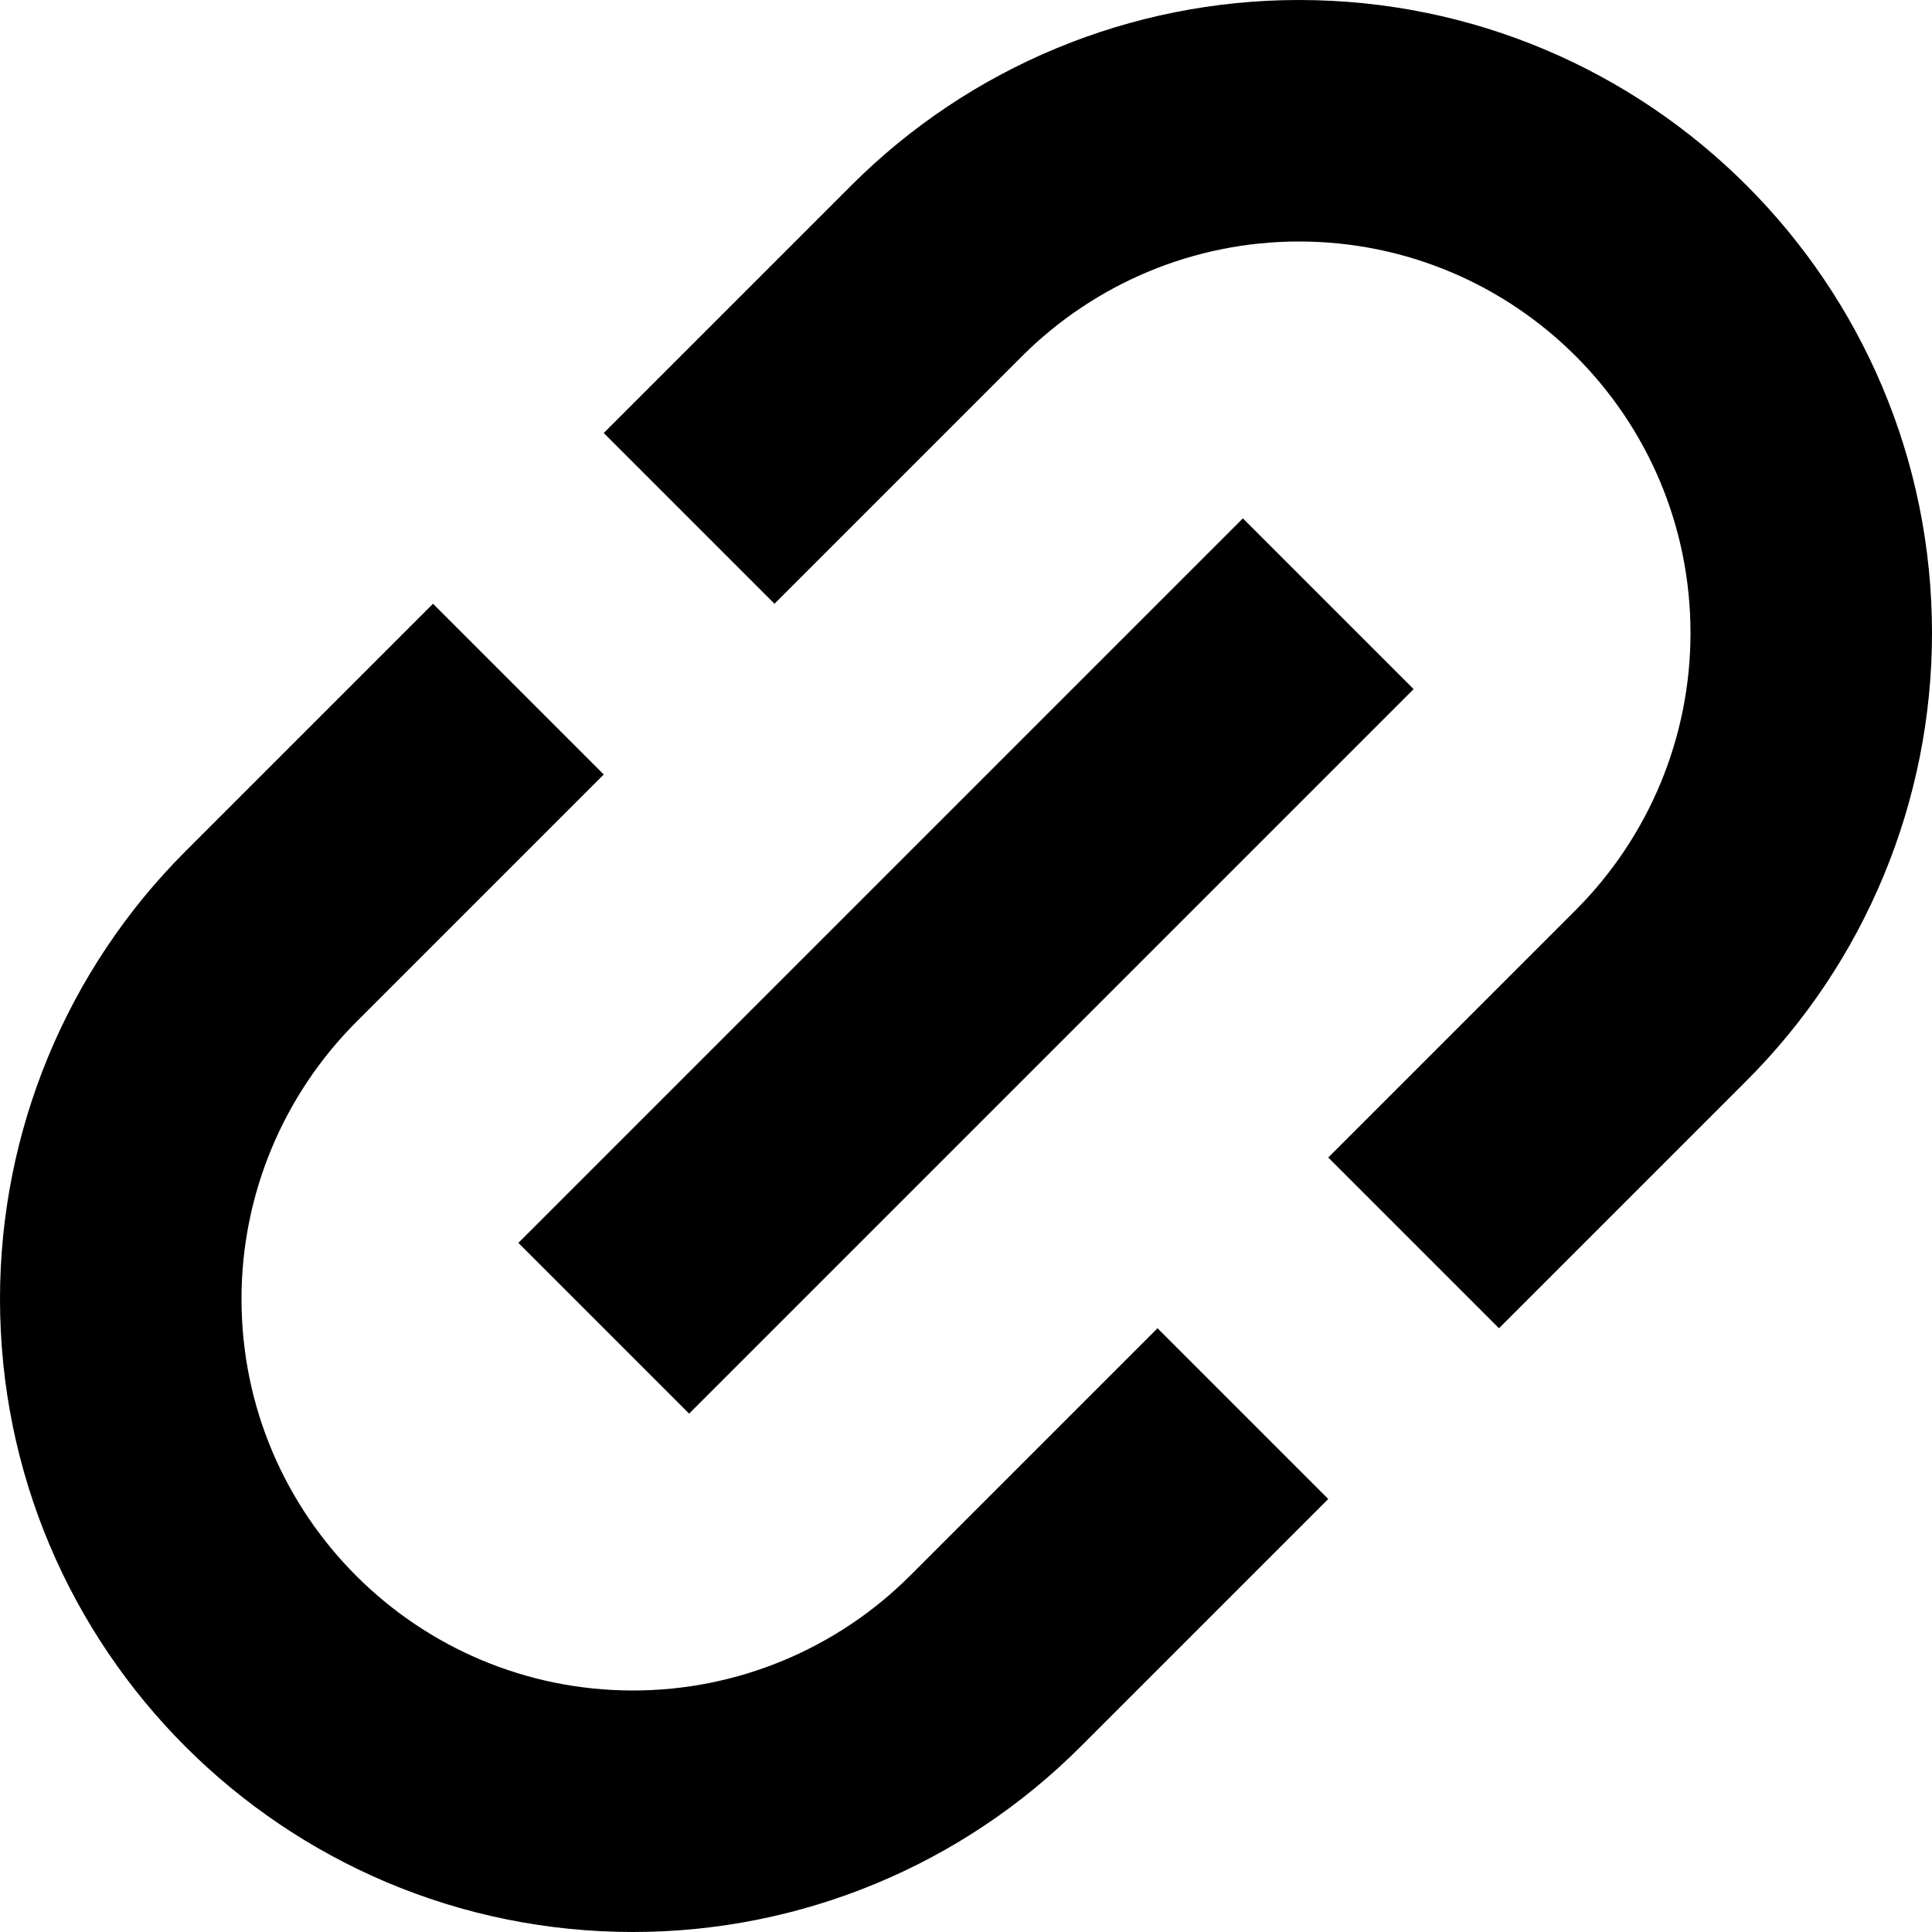
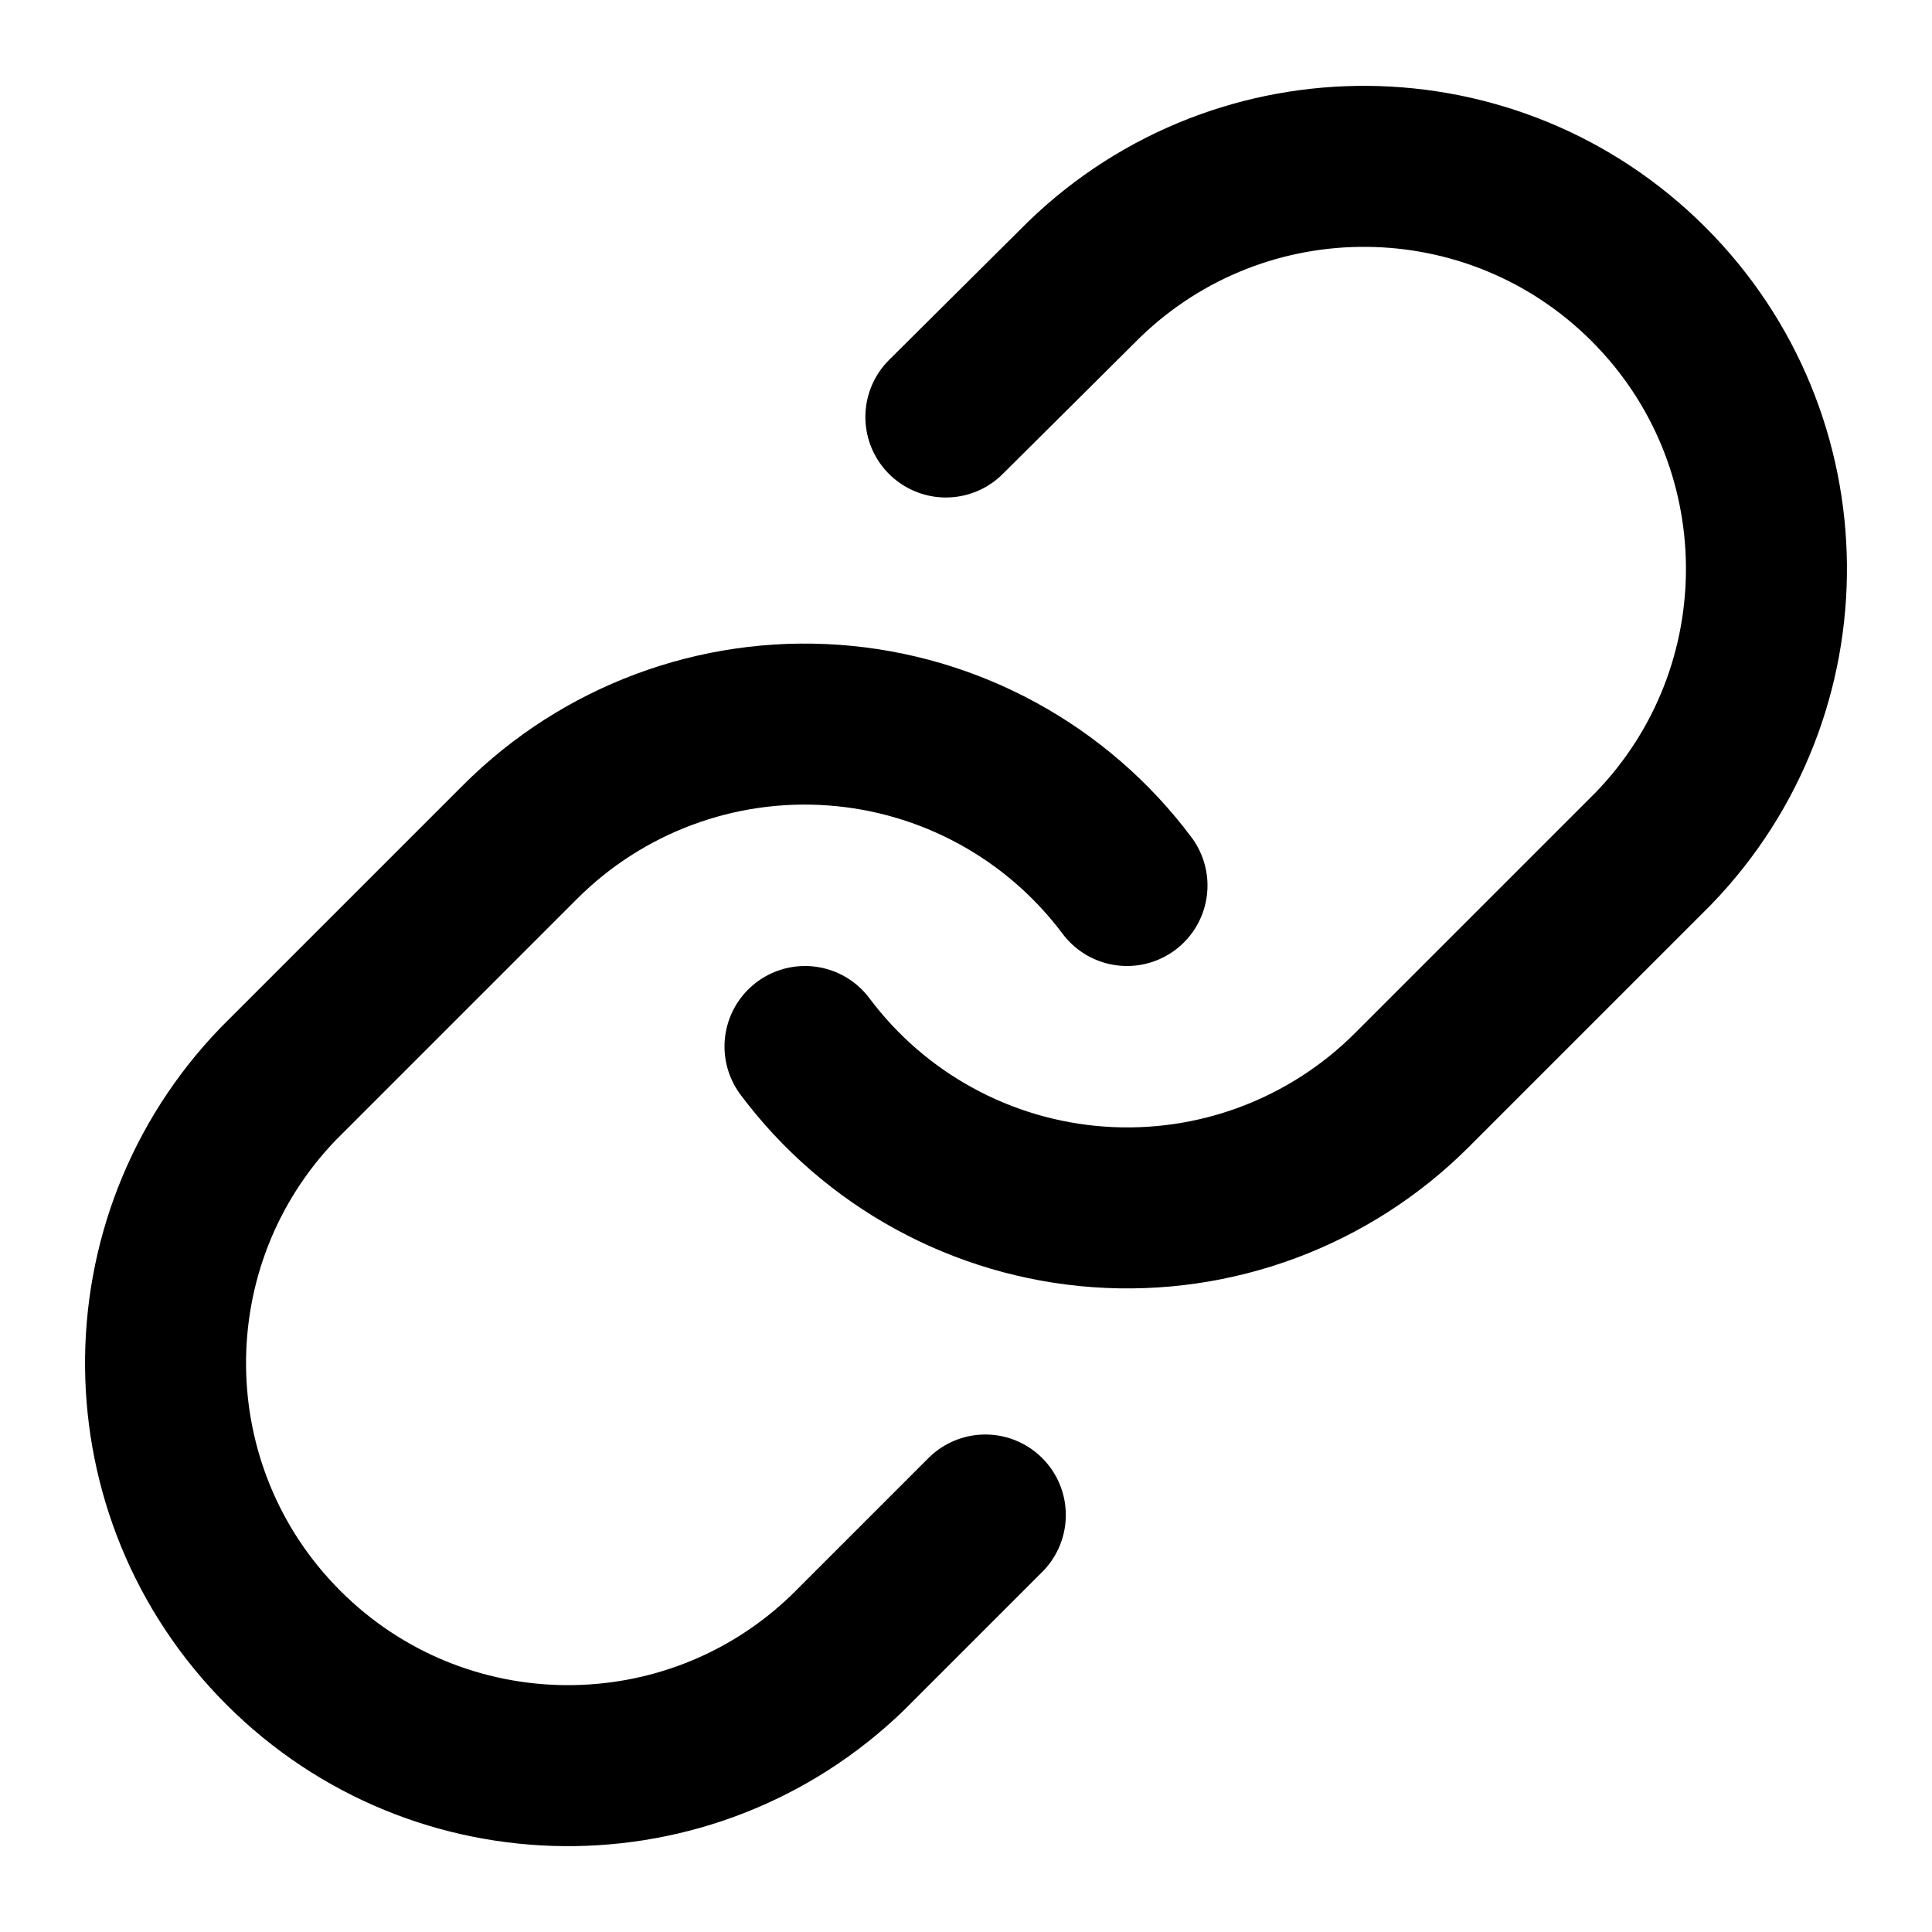
- <svg xmlns="http://www.w3.org/2000/svg" viewBox="0 0 16 16" fill="none">
-   <path d="M7.05 1.536C8.033 0.552 9.367 0 10.757 0C13.653 0 16 2.347 16 5.243C16 6.633 15.448 7.967 14.464 8.95L12.414 11L11 9.586L13.05 7.536C13.658 6.927 14 6.103 14 5.243C14 3.452 12.548 2 10.757 2C9.897 2 9.073 2.342 8.464 2.95L6.414 5L5 3.586L7.05 1.536Z" fill="currentColor" />
-   <path d="M7.536 13.05L9.586 11L11 12.414L8.95 14.464C7.967 15.448 6.633 16 5.243 16C2.347 16 0 13.653 0 10.757C0 9.367 0.552 8.033 1.536 7.05L3.586 5L5 6.414L2.95 8.464C2.342 9.073 2 9.897 2 10.757C2 12.548 3.452 14 5.243 14C6.103 14 6.927 13.658 7.536 13.05Z" fill="currentColor" />
-   <path d="M5.707 11.707L11.707 5.707L10.293 4.293L4.293 10.293L5.707 11.707Z" fill="currentColor" />
+ <svg xmlns="http://www.w3.org/2000/svg" width="24" height="24" viewBox="0 0 24 24" fill="none" stroke="currentColor" stroke-width="2" stroke-linecap="round" stroke-linejoin="round">
+   <path d="M10 13a5 5 0 0 0 7.54.54l3-3a5 5 0 0 0-7.07-7.07l-1.72 1.71" />
+   <path d="M14 11a5 5 0 0 0-7.54-.54l-3 3a5 5 0 0 0 7.07 7.07l1.71-1.71" />
</svg>
